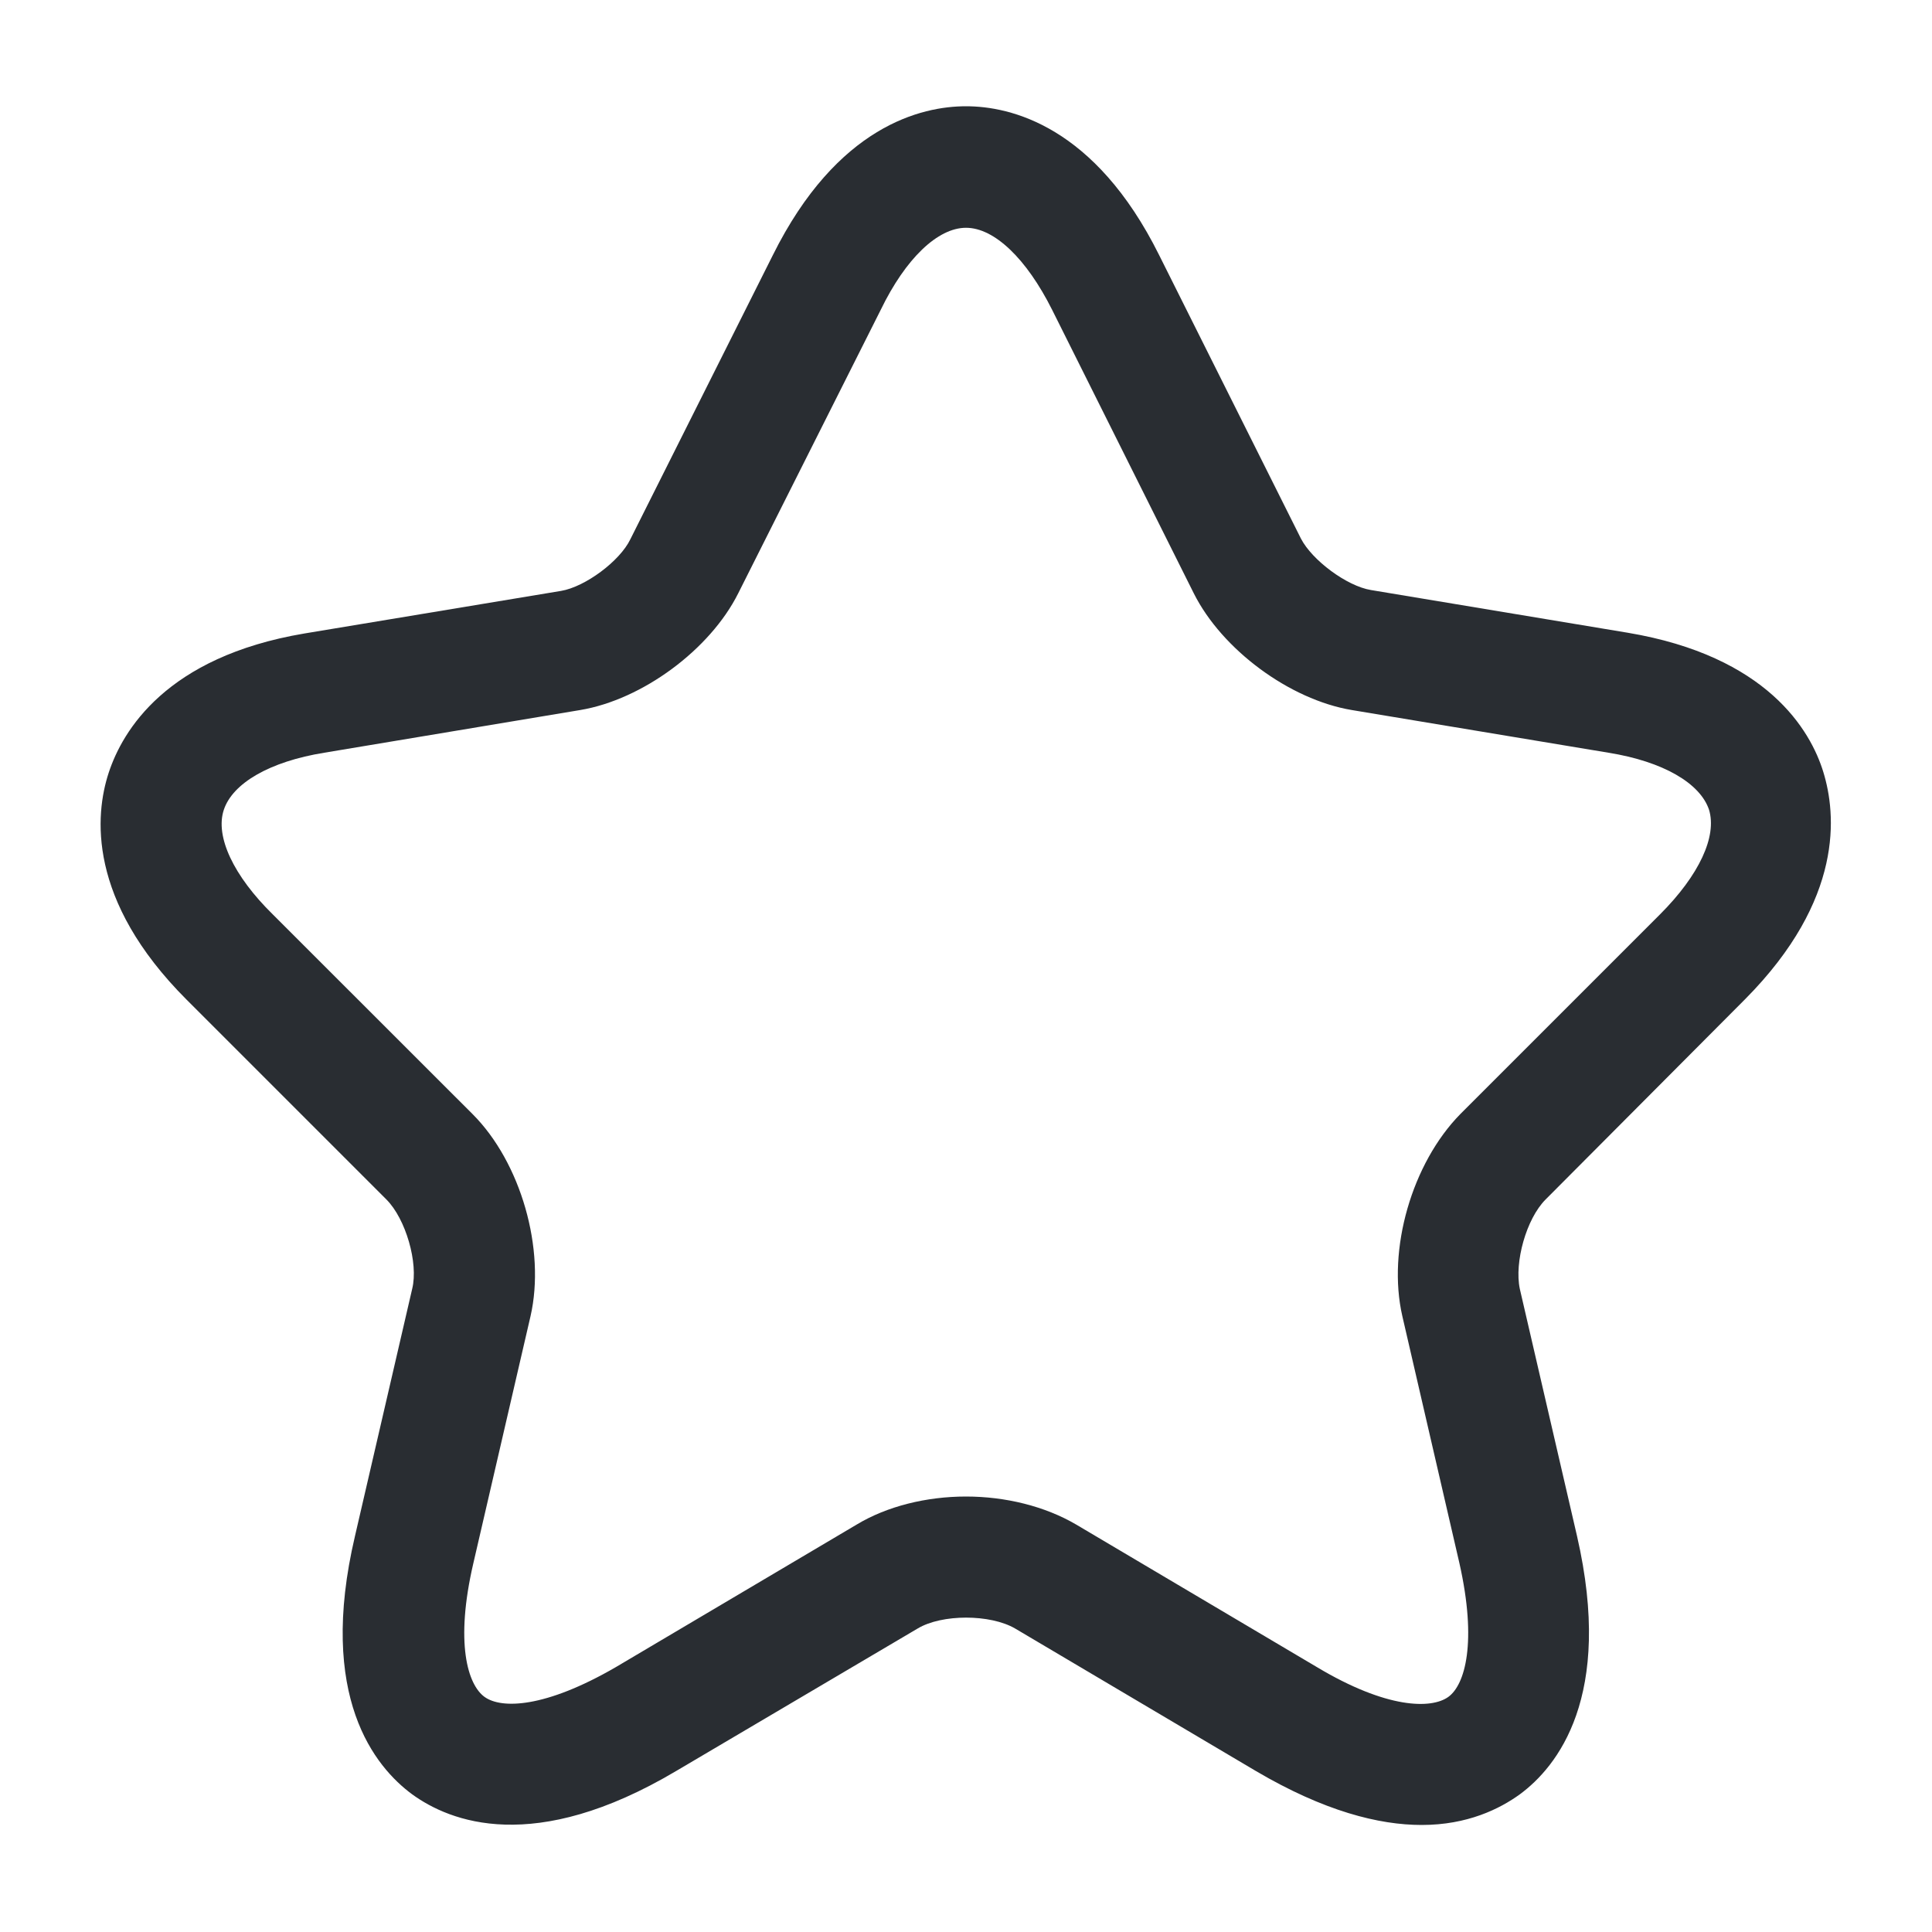
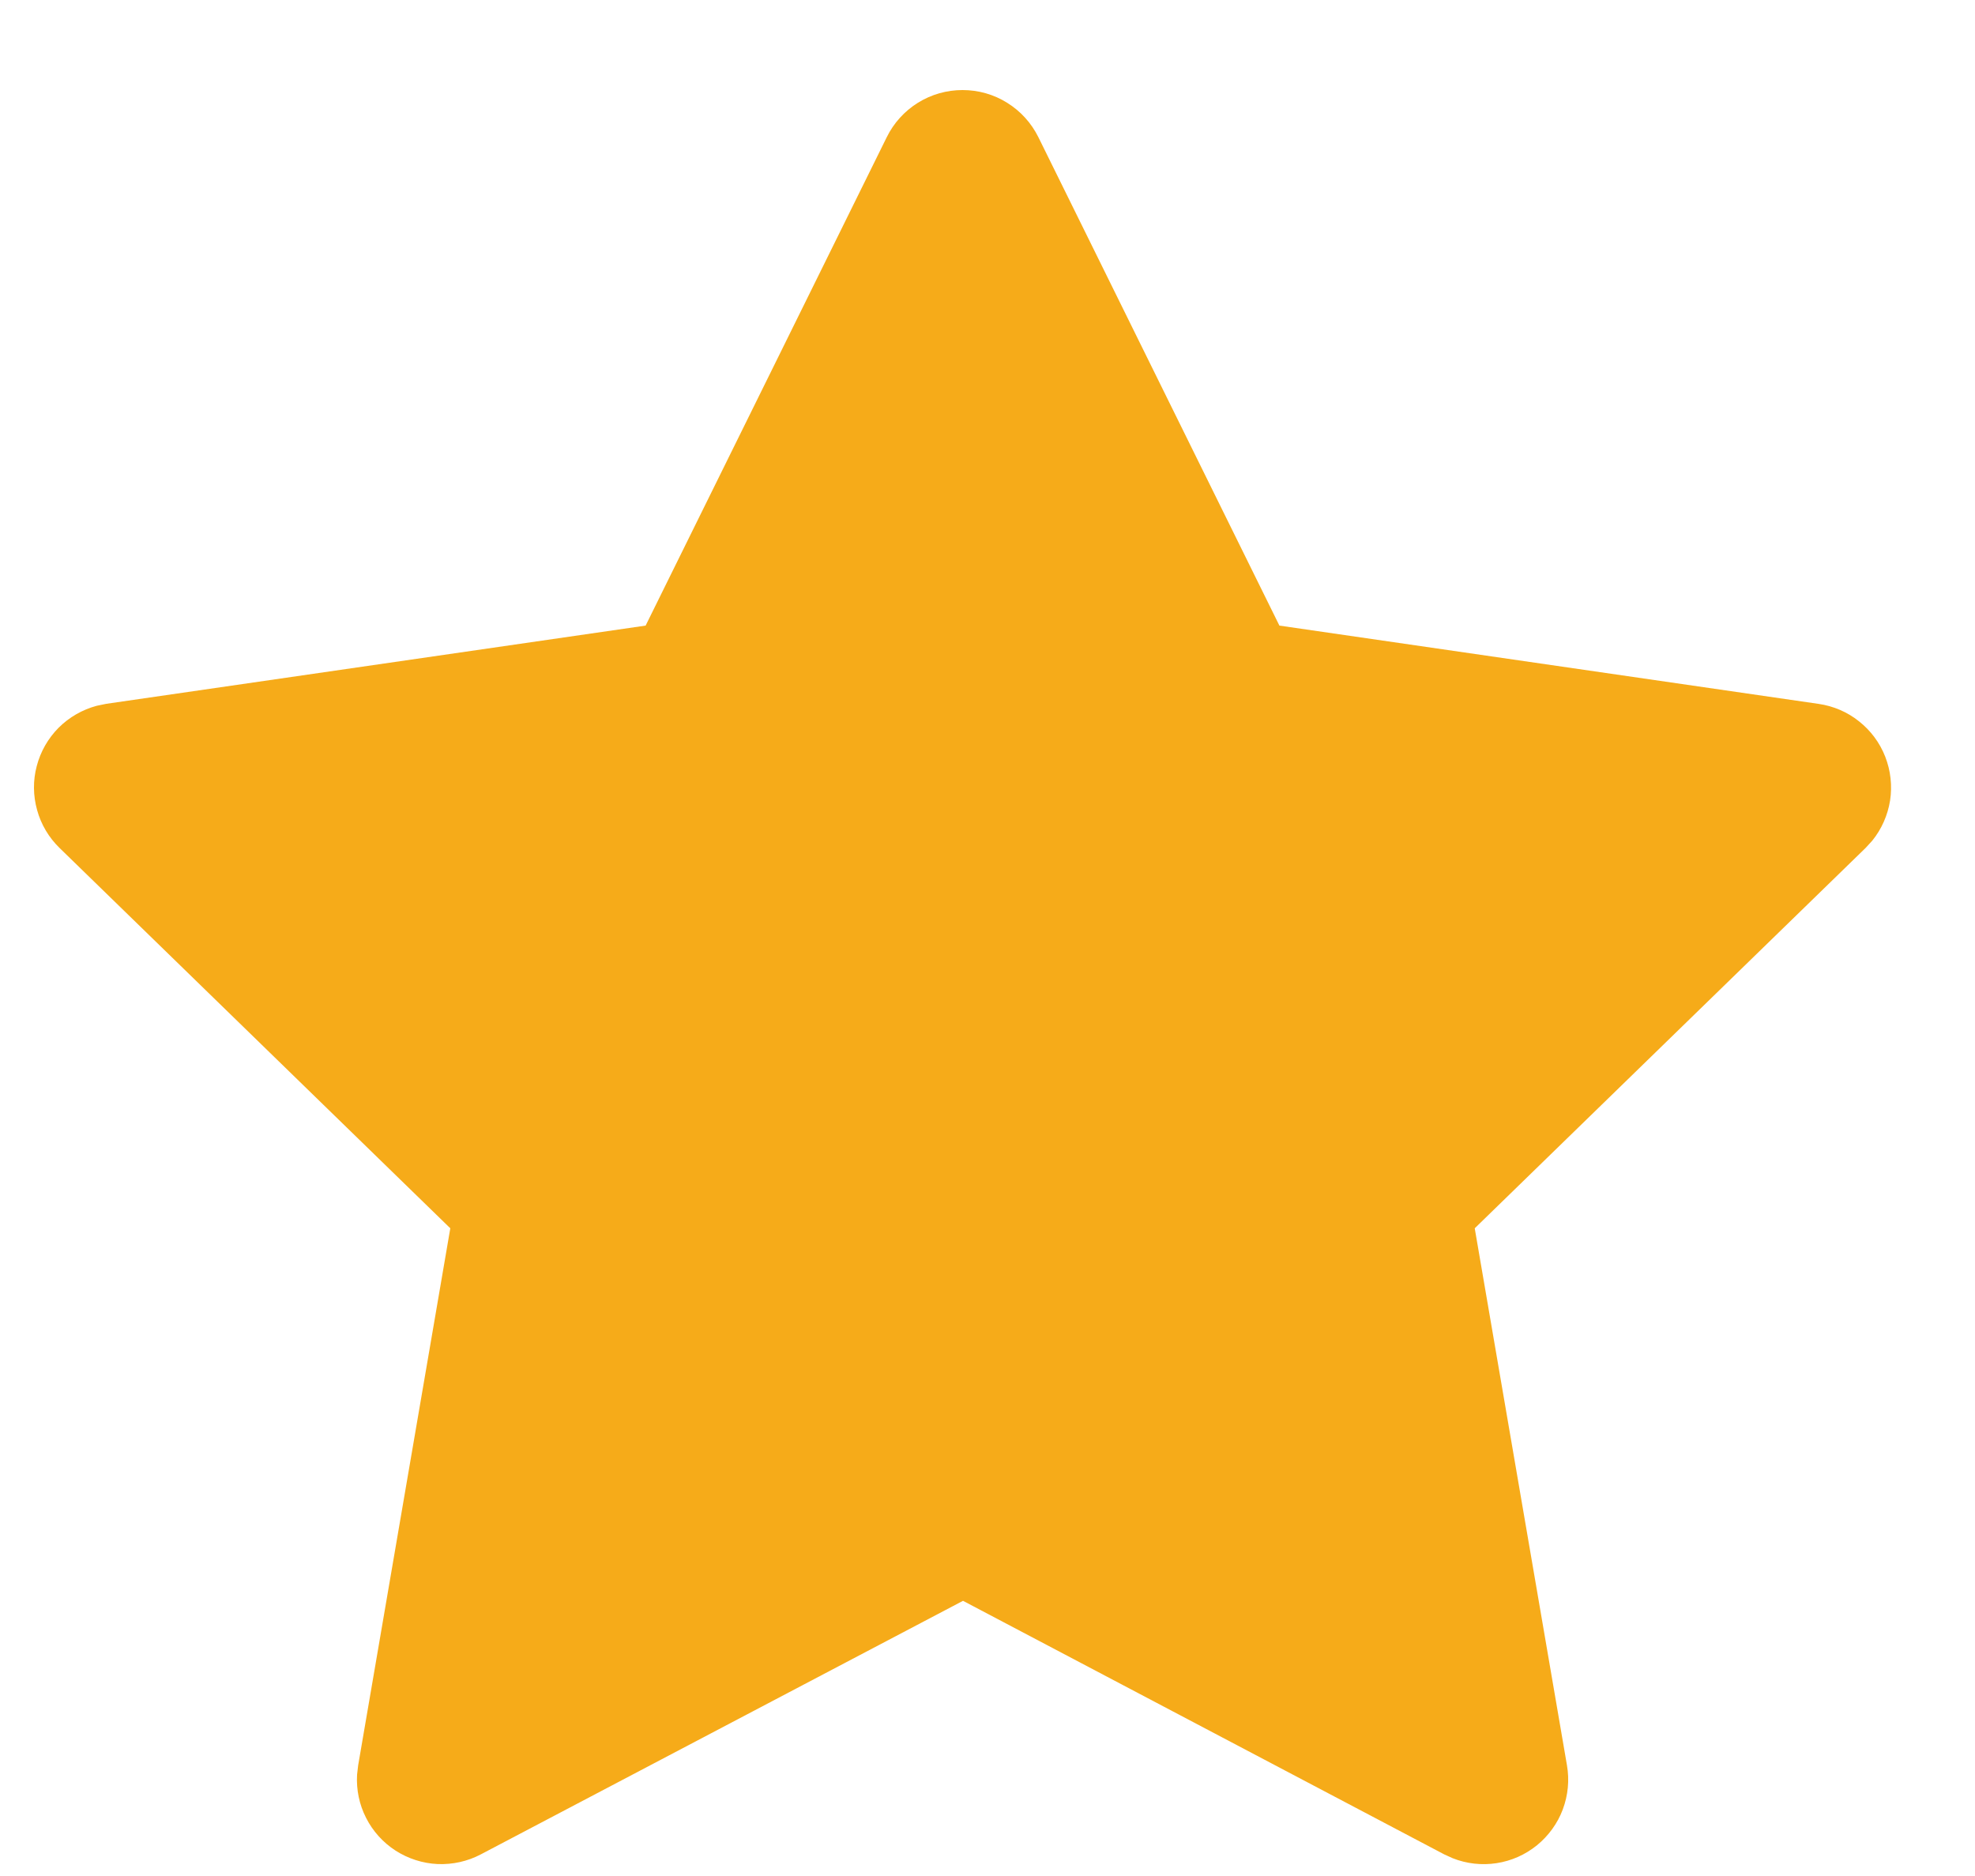
- <svg xmlns="http://www.w3.org/2000/svg" width="20" height="20" viewBox="0 0 20 20" fill="none">
-   <path d="M14.717 18.892C14.275 18.892 13.708 18.75 13 18.333L10.508 16.858C10.25 16.708 9.75 16.708 9.5 16.858L7 18.333C5.525 19.208 4.658 18.858 4.267 18.575C3.883 18.292 3.283 17.567 3.675 15.9L4.267 13.342C4.333 13.075 4.2 12.617 4 12.417L1.933 10.35C0.9 9.317 0.983 8.433 1.125 8C1.267 7.567 1.717 6.8 3.15 6.558L5.808 6.117C6.058 6.075 6.417 5.808 6.525 5.583L8 2.642C8.667 1.3 9.542 1.1 10 1.1C10.458 1.1 11.333 1.3 12 2.642L13.467 5.575C13.583 5.8 13.942 6.067 14.192 6.108L16.85 6.55C18.292 6.792 18.742 7.558 18.875 7.992C19.008 8.425 19.092 9.308 18.067 10.342L16 12.417C15.8 12.617 15.675 13.067 15.733 13.342L16.325 15.9C16.708 17.567 16.117 18.292 15.733 18.575C15.525 18.725 15.192 18.892 14.717 18.892ZM10 15.492C10.408 15.492 10.817 15.592 11.142 15.783L13.633 17.258C14.358 17.692 14.817 17.692 14.992 17.567C15.167 17.442 15.292 17 15.108 16.183L14.517 13.625C14.358 12.933 14.617 12.042 15.117 11.533L17.183 9.467C17.592 9.058 17.775 8.658 17.692 8.383C17.6 8.108 17.217 7.883 16.65 7.792L13.992 7.35C13.35 7.242 12.65 6.725 12.358 6.142L10.892 3.208C10.625 2.675 10.292 2.358 10 2.358C9.708 2.358 9.375 2.675 9.117 3.208L7.642 6.142C7.35 6.725 6.65 7.242 6.008 7.35L3.358 7.792C2.792 7.883 2.408 8.108 2.317 8.383C2.225 8.658 2.417 9.067 2.825 9.467L4.892 11.533C5.392 12.033 5.65 12.933 5.492 13.625L4.9 16.183C4.708 17.008 4.842 17.442 5.017 17.567C5.192 17.692 5.642 17.683 6.375 17.258L8.867 15.783C9.183 15.592 9.592 15.492 10 15.492Z" fill="#292D32" />
+ <svg xmlns="http://www.w3.org/2000/svg" width="20" height="19" viewBox="0 0 20 19" fill="none">
+   <path d="M6.538 6.336L1.077 7.128L0.98 7.148C0.834 7.187 0.7 7.264 0.593 7.371C0.487 7.478 0.41 7.612 0.372 7.759C0.333 7.905 0.335 8.059 0.376 8.205C0.416 8.351 0.495 8.483 0.604 8.589L4.56 12.44L3.627 17.879L3.616 17.973C3.607 18.125 3.638 18.276 3.707 18.411C3.775 18.546 3.879 18.661 4.006 18.743C4.134 18.825 4.281 18.872 4.432 18.879C4.584 18.885 4.734 18.852 4.869 18.781L9.752 16.213L14.625 18.781L14.711 18.82C14.852 18.876 15.005 18.893 15.155 18.87C15.306 18.847 15.447 18.784 15.565 18.688C15.682 18.592 15.773 18.467 15.826 18.325C15.879 18.182 15.894 18.029 15.868 17.879L14.934 12.44L18.892 8.588L18.959 8.515C19.054 8.398 19.116 8.257 19.14 8.108C19.163 7.958 19.146 7.805 19.091 7.664C19.036 7.523 18.945 7.4 18.826 7.306C18.708 7.211 18.567 7.151 18.417 7.129L12.956 6.336L10.515 1.389C10.444 1.246 10.335 1.125 10.199 1.041C10.064 0.956 9.907 0.912 9.747 0.912C9.588 0.912 9.431 0.956 9.295 1.041C9.16 1.125 9.05 1.246 8.98 1.389L6.538 6.336Z" fill="#F6AB19" />
</svg>
